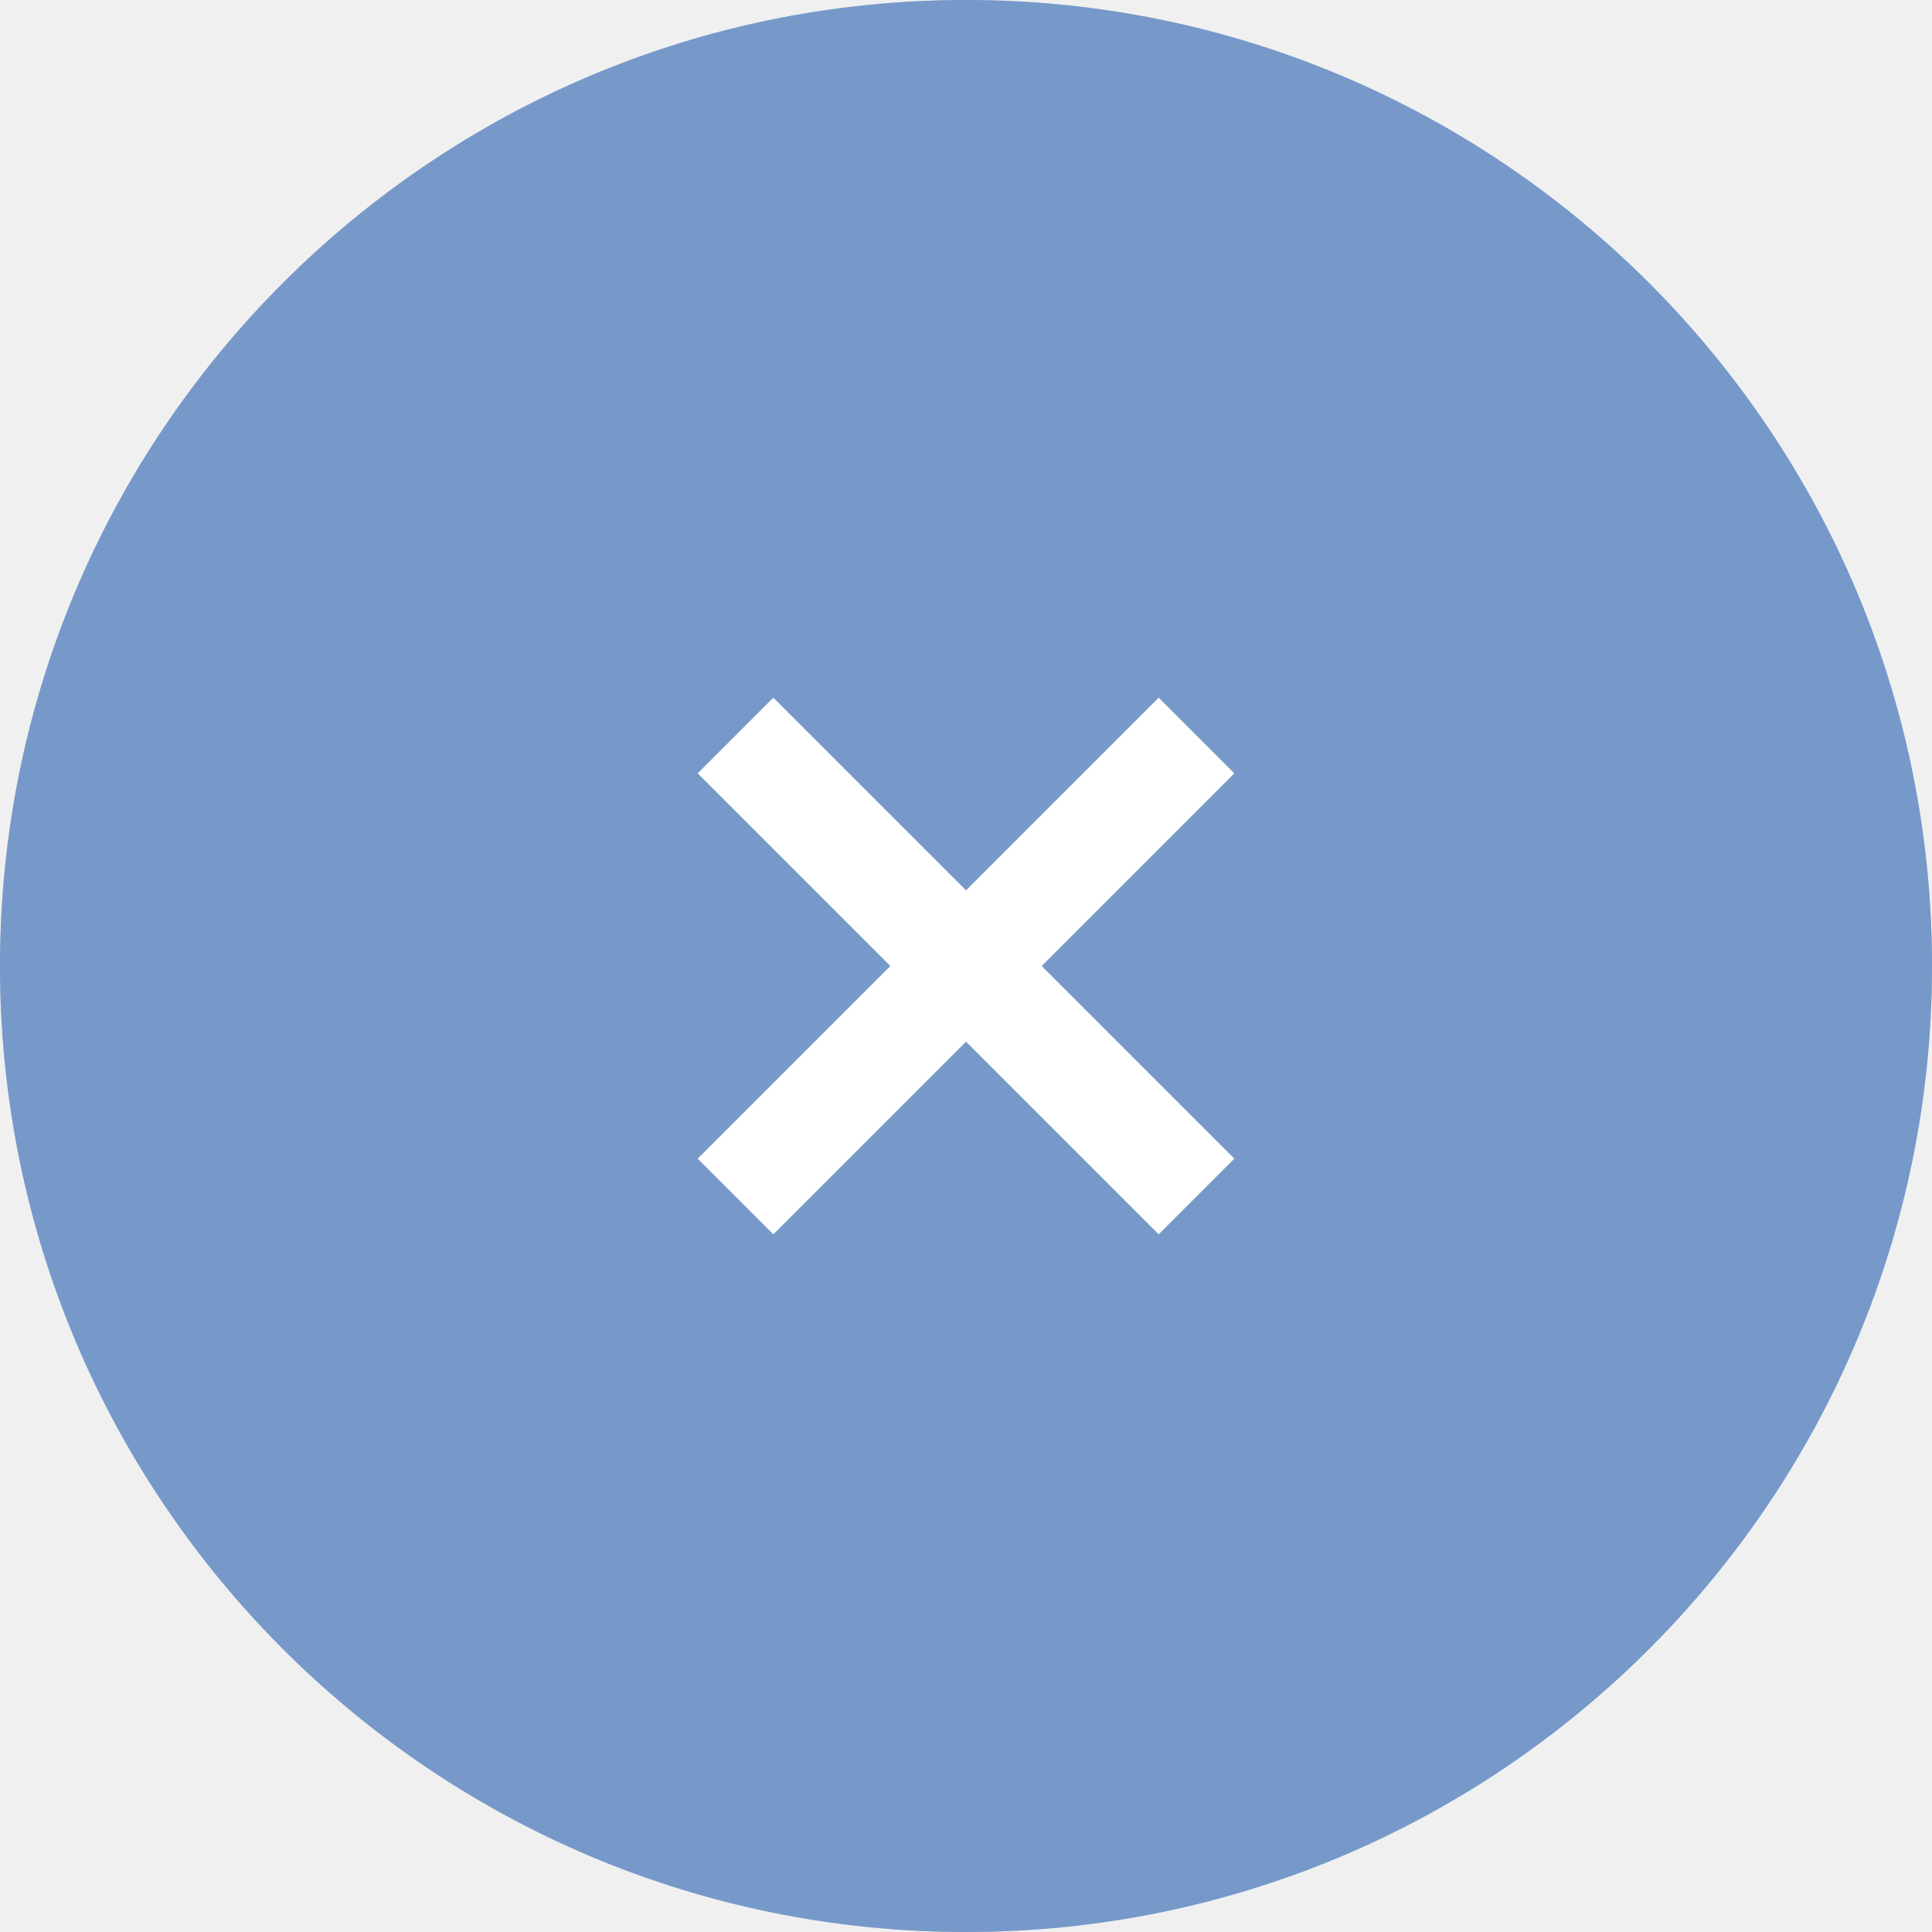
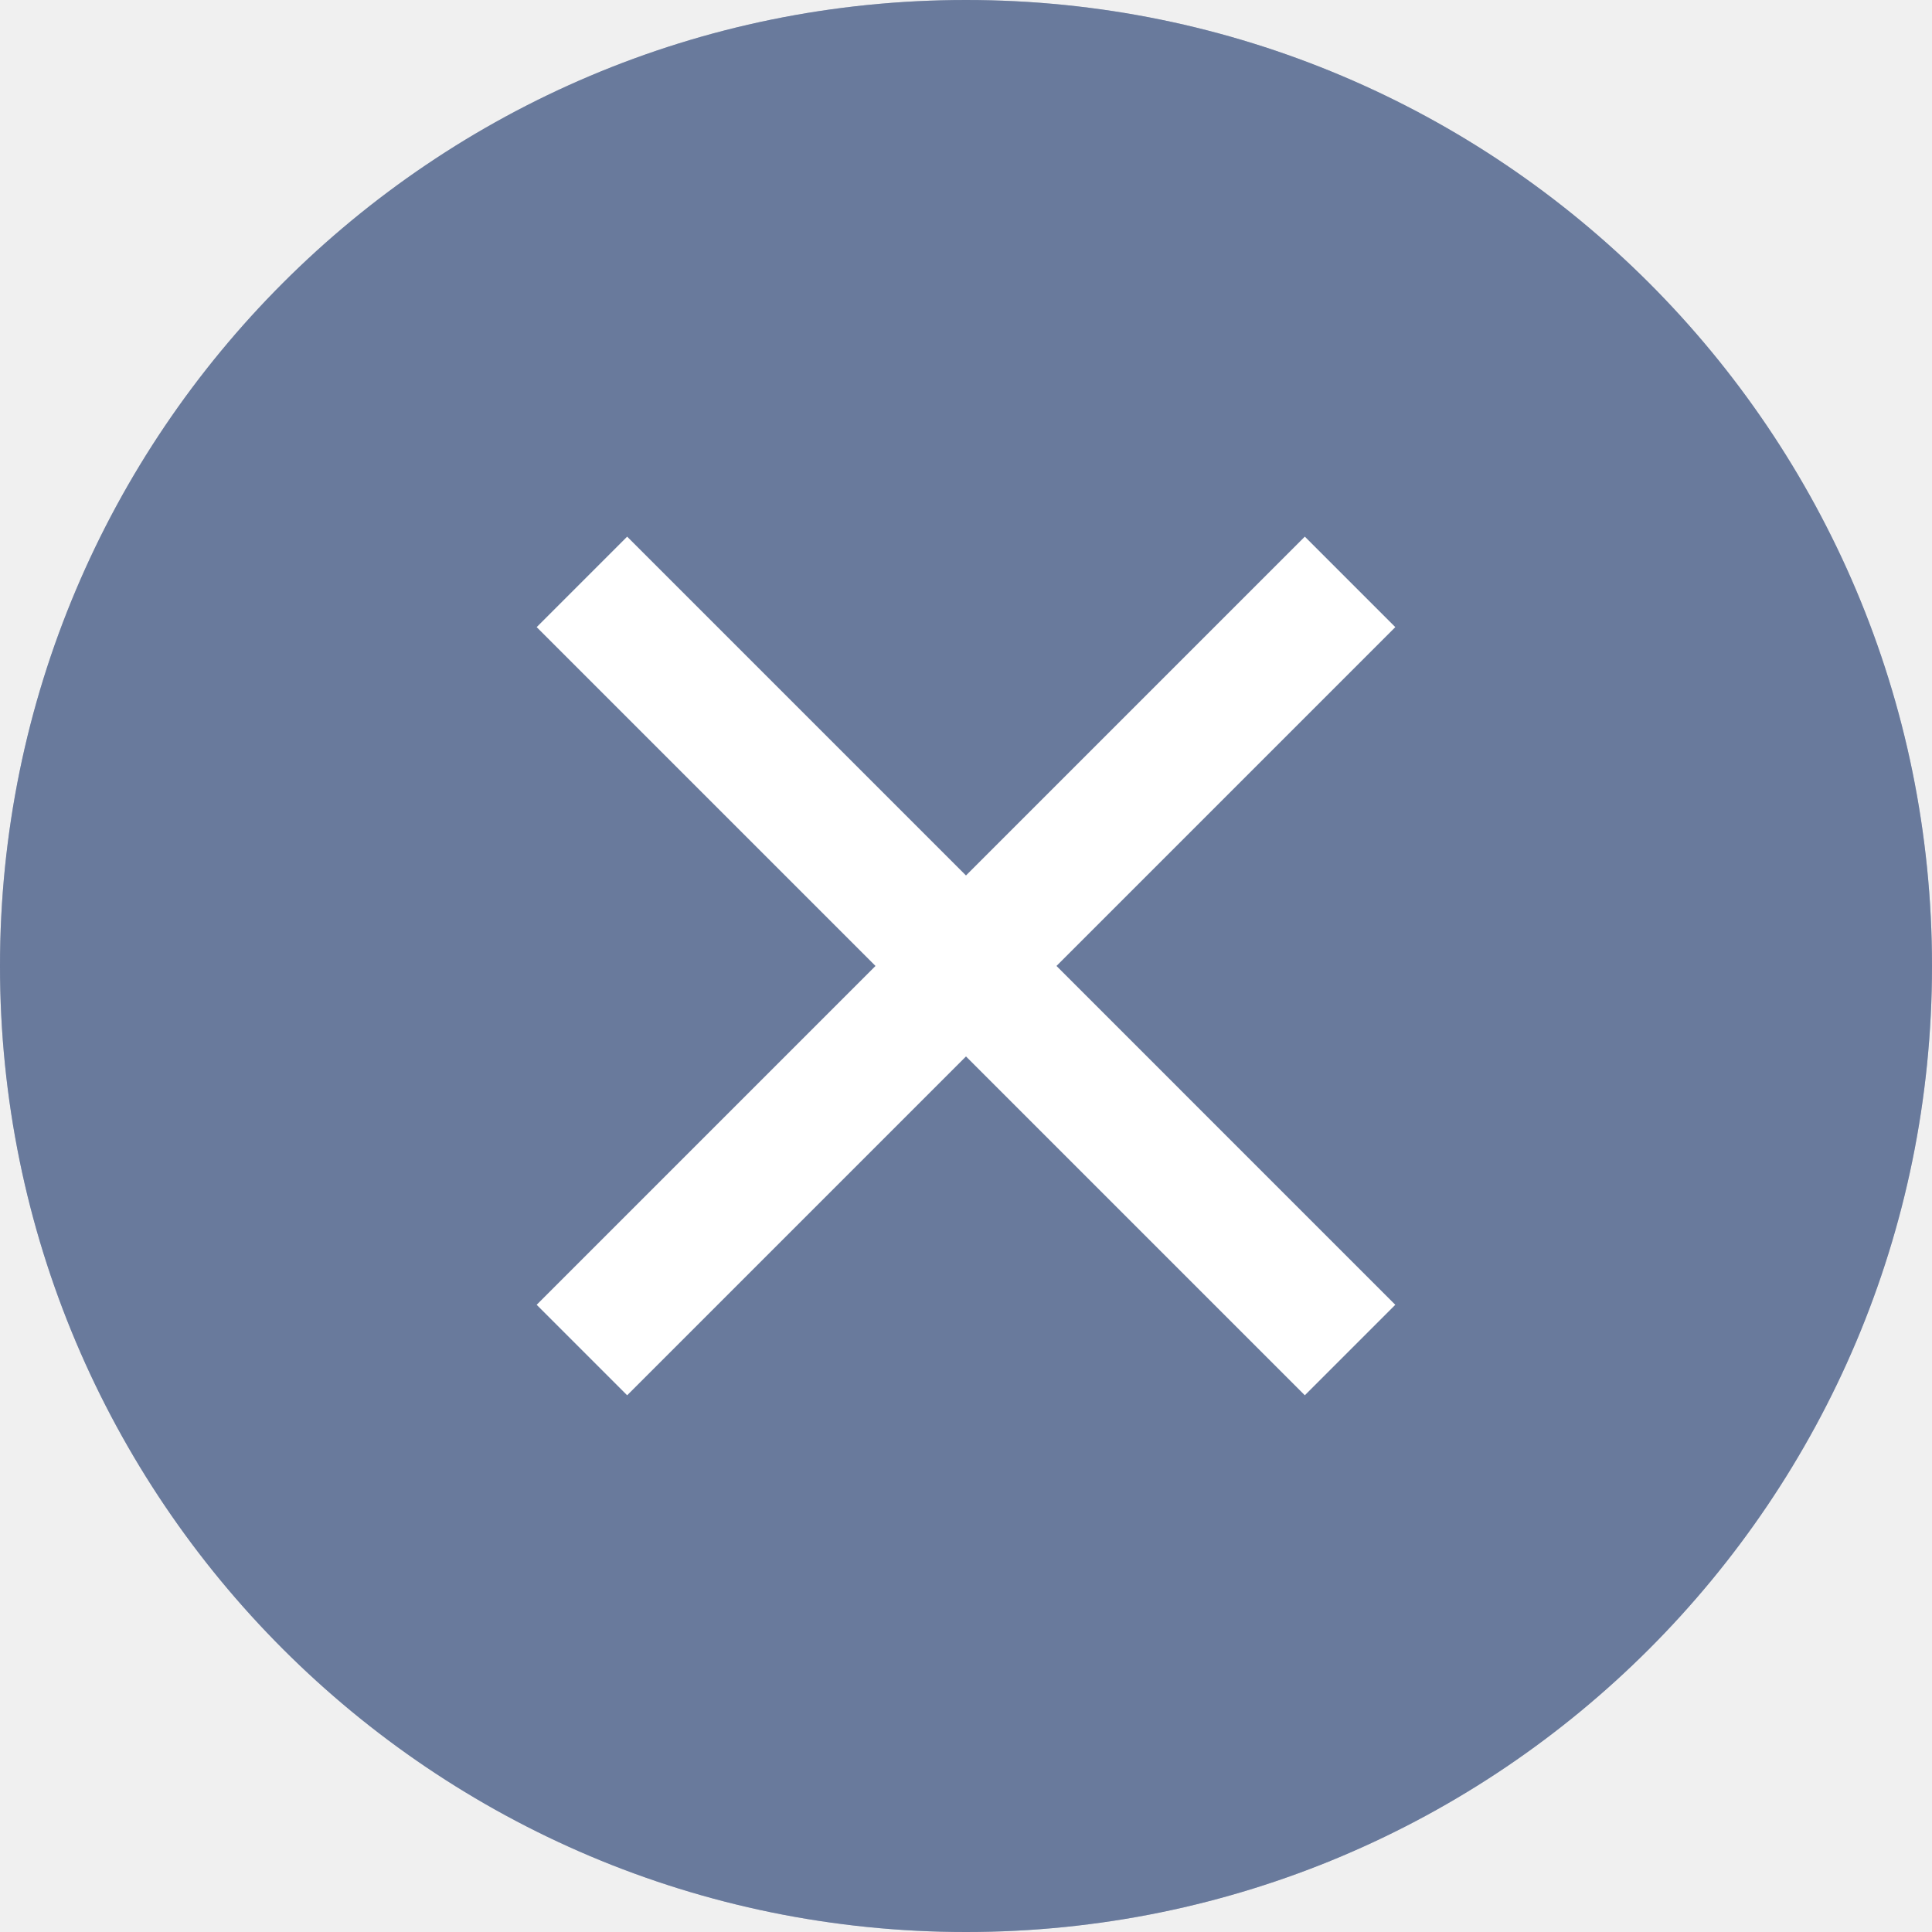
<svg xmlns="http://www.w3.org/2000/svg" width="36" height="36" viewBox="0 0 36 36" version="1.1" id="svg8">
  <defs id="defs12" />
-   <circle cx="18" cy="18" r="18" fill="#FF5252" id="circle2" style="fill:#3C6EB4;fill-opacity:1" />
-   <circle cx="18" cy="18" r="18" id="circle4" style="opacity:0.3;fill:#ffffff" />
-   <path d="M 23,14.41 21.59,13 18,16.59 14.41,13 13,14.41 16.59,18 13,21.59 14.41,23 18,19.41 21.59,23 23,21.59 19.41,18 Z" fill="#FFFFFF" id="path6" />
+   <circle cx="18" cy="18" r="18" id="circle2" style="fill:#294172;fill-opacity:1" />
+   <circle style="opacity:0;fill:#ffffff" cx="18" cy="18" r="18" id="circle4" />
+   <g transform="matrix(2.25407,0,0,2.25407,-320.5413,0.3745537)" id="layer1">
+     <path id="path4170" d="m 147.39,4.27 2.801,2.801 2.801,-2.801 0.748,0.748 -2.801,2.801 2.801,2.801 -0.748,0.748 -2.801,-2.801 -2.801,2.801 -0.748,-0.748 2.801,-2.801 -2.801,-2.801 z" style="color:#000000;display:inline;overflow:visible;visibility:visible;opacity:1;fill:#ffffff;fill-opacity:1;fill-rule:nonzero;stroke:none;stroke-width:16.933;stroke-linecap:butt;stroke-linejoin:miter;stroke-miterlimit:4;stroke-dasharray:none;stroke-dashoffset:0;stroke-opacity:1;marker:none;enable-background:accumulate" />
+   </g>
+   <circle cx="18" cy="18" r="18" id="circle4-2" style="opacity:0.3;fill:#ffffff" />
</svg>
